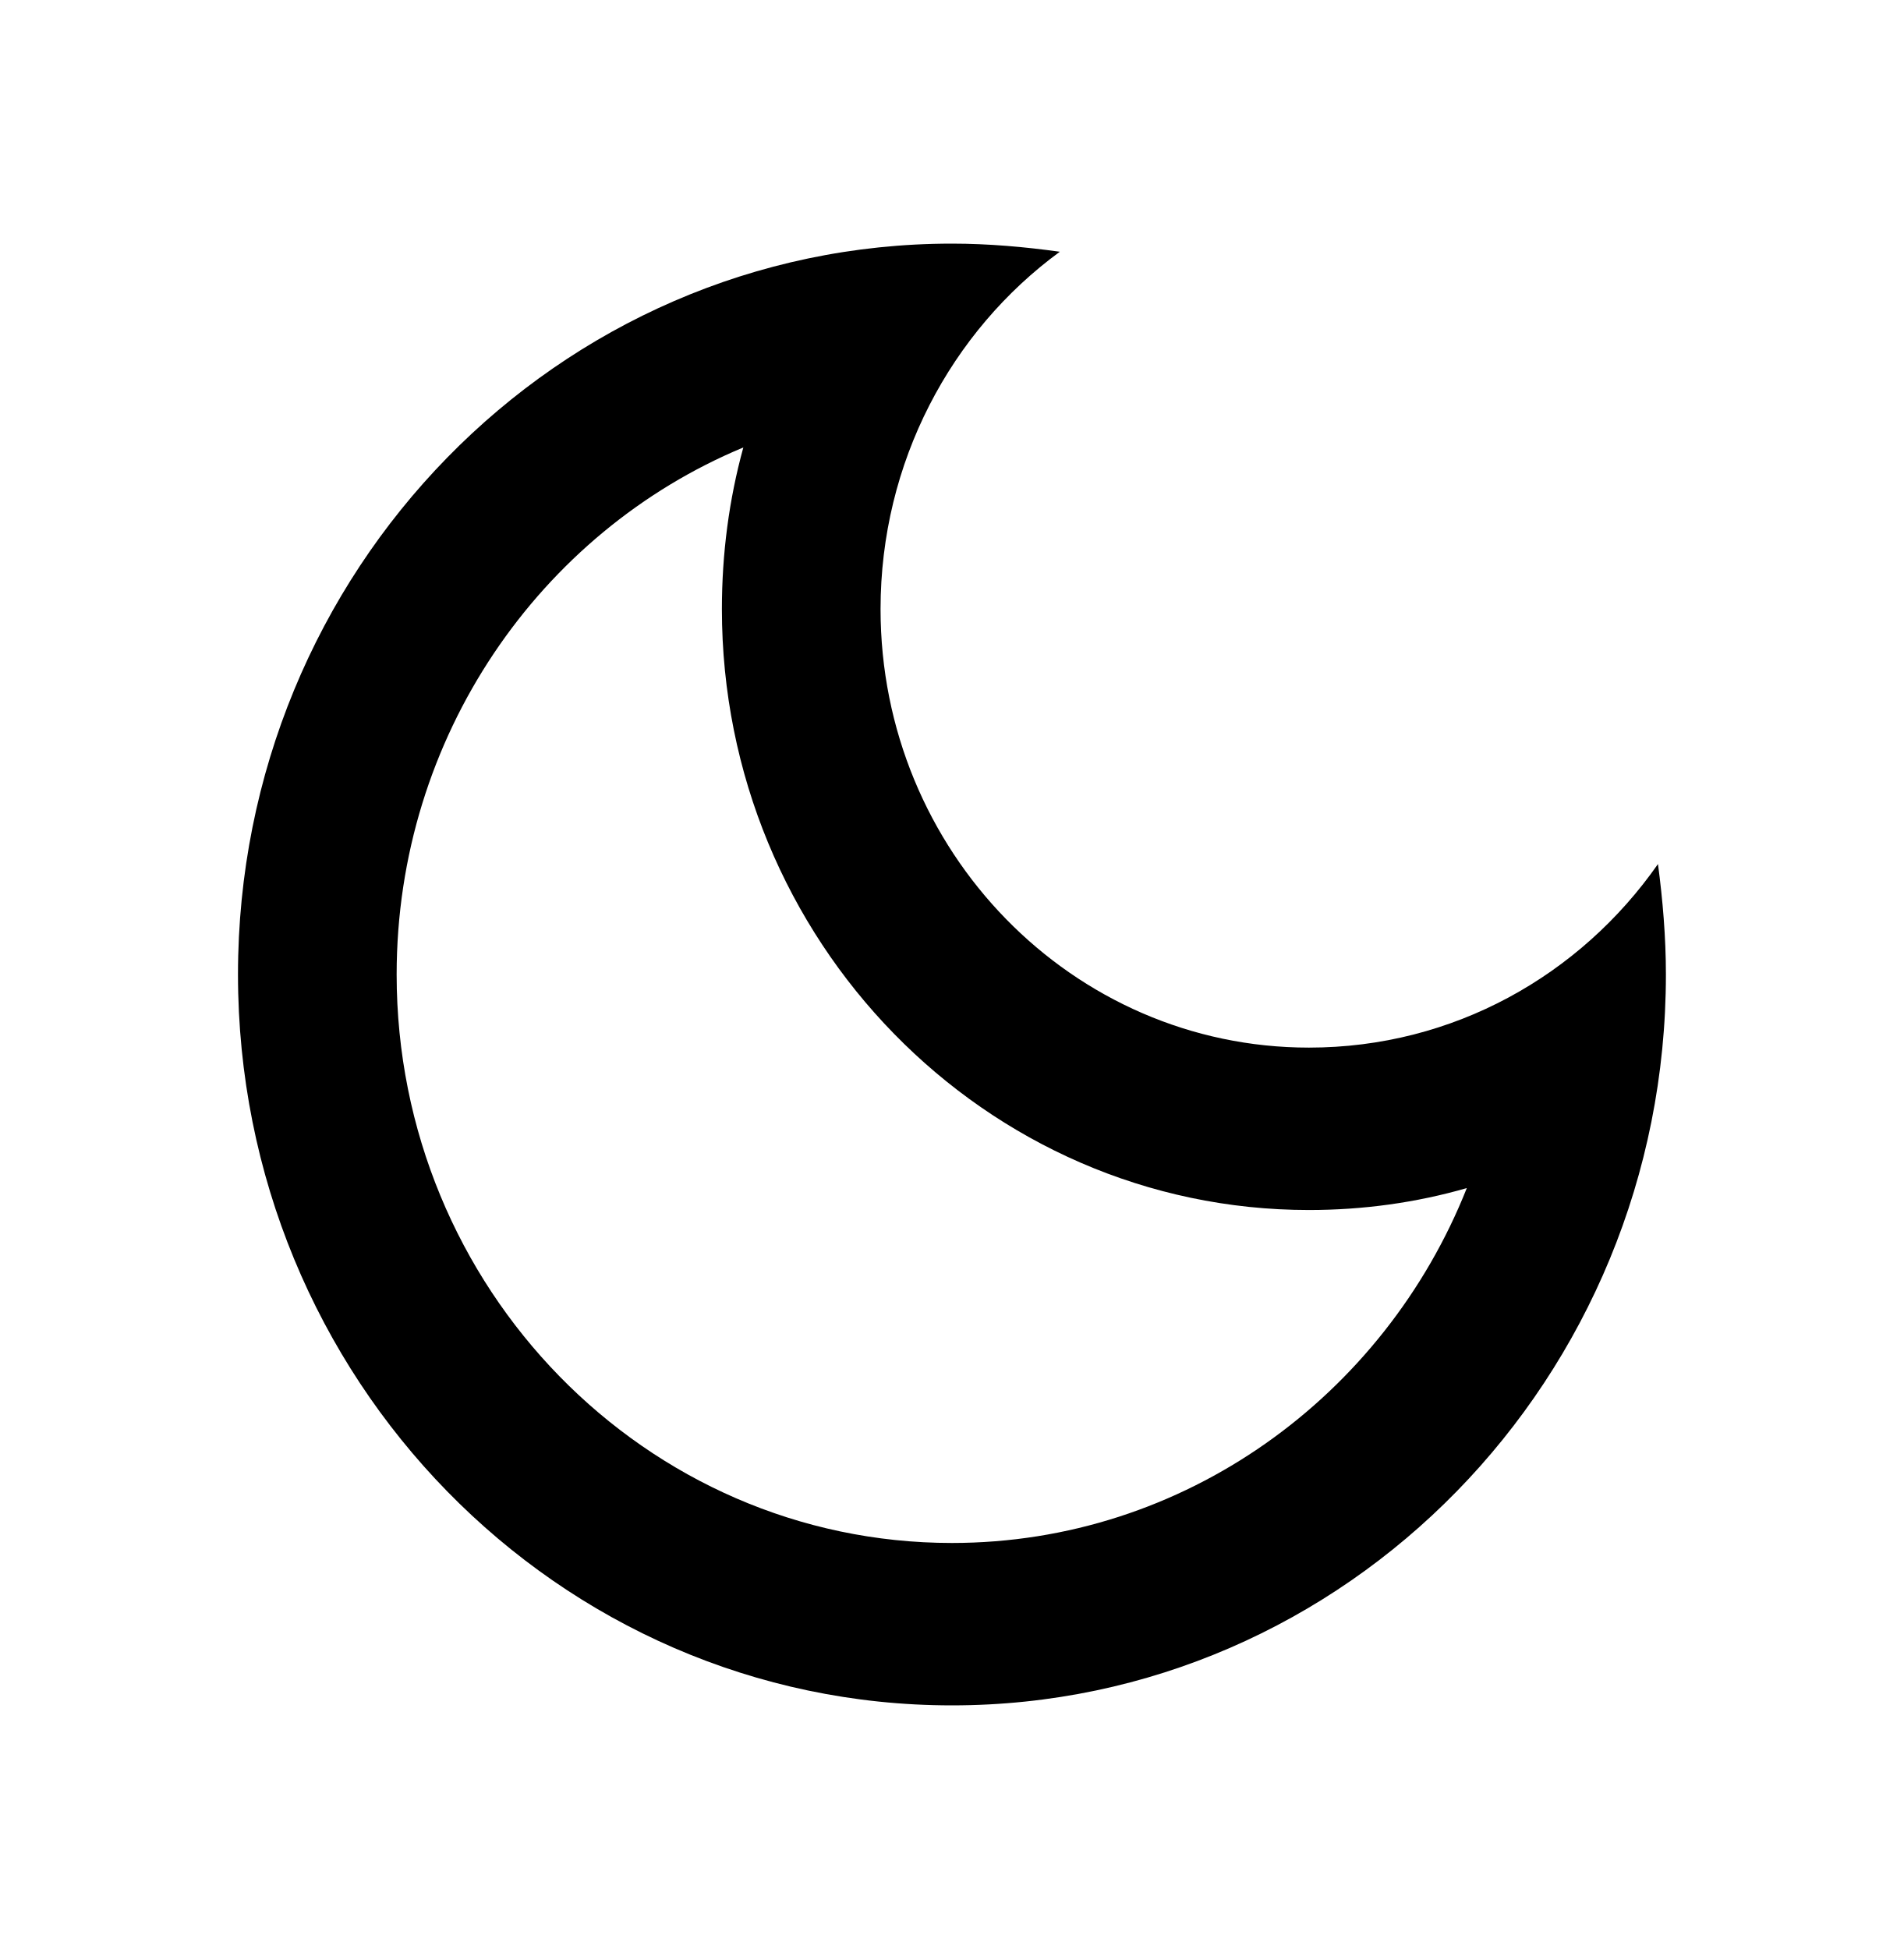
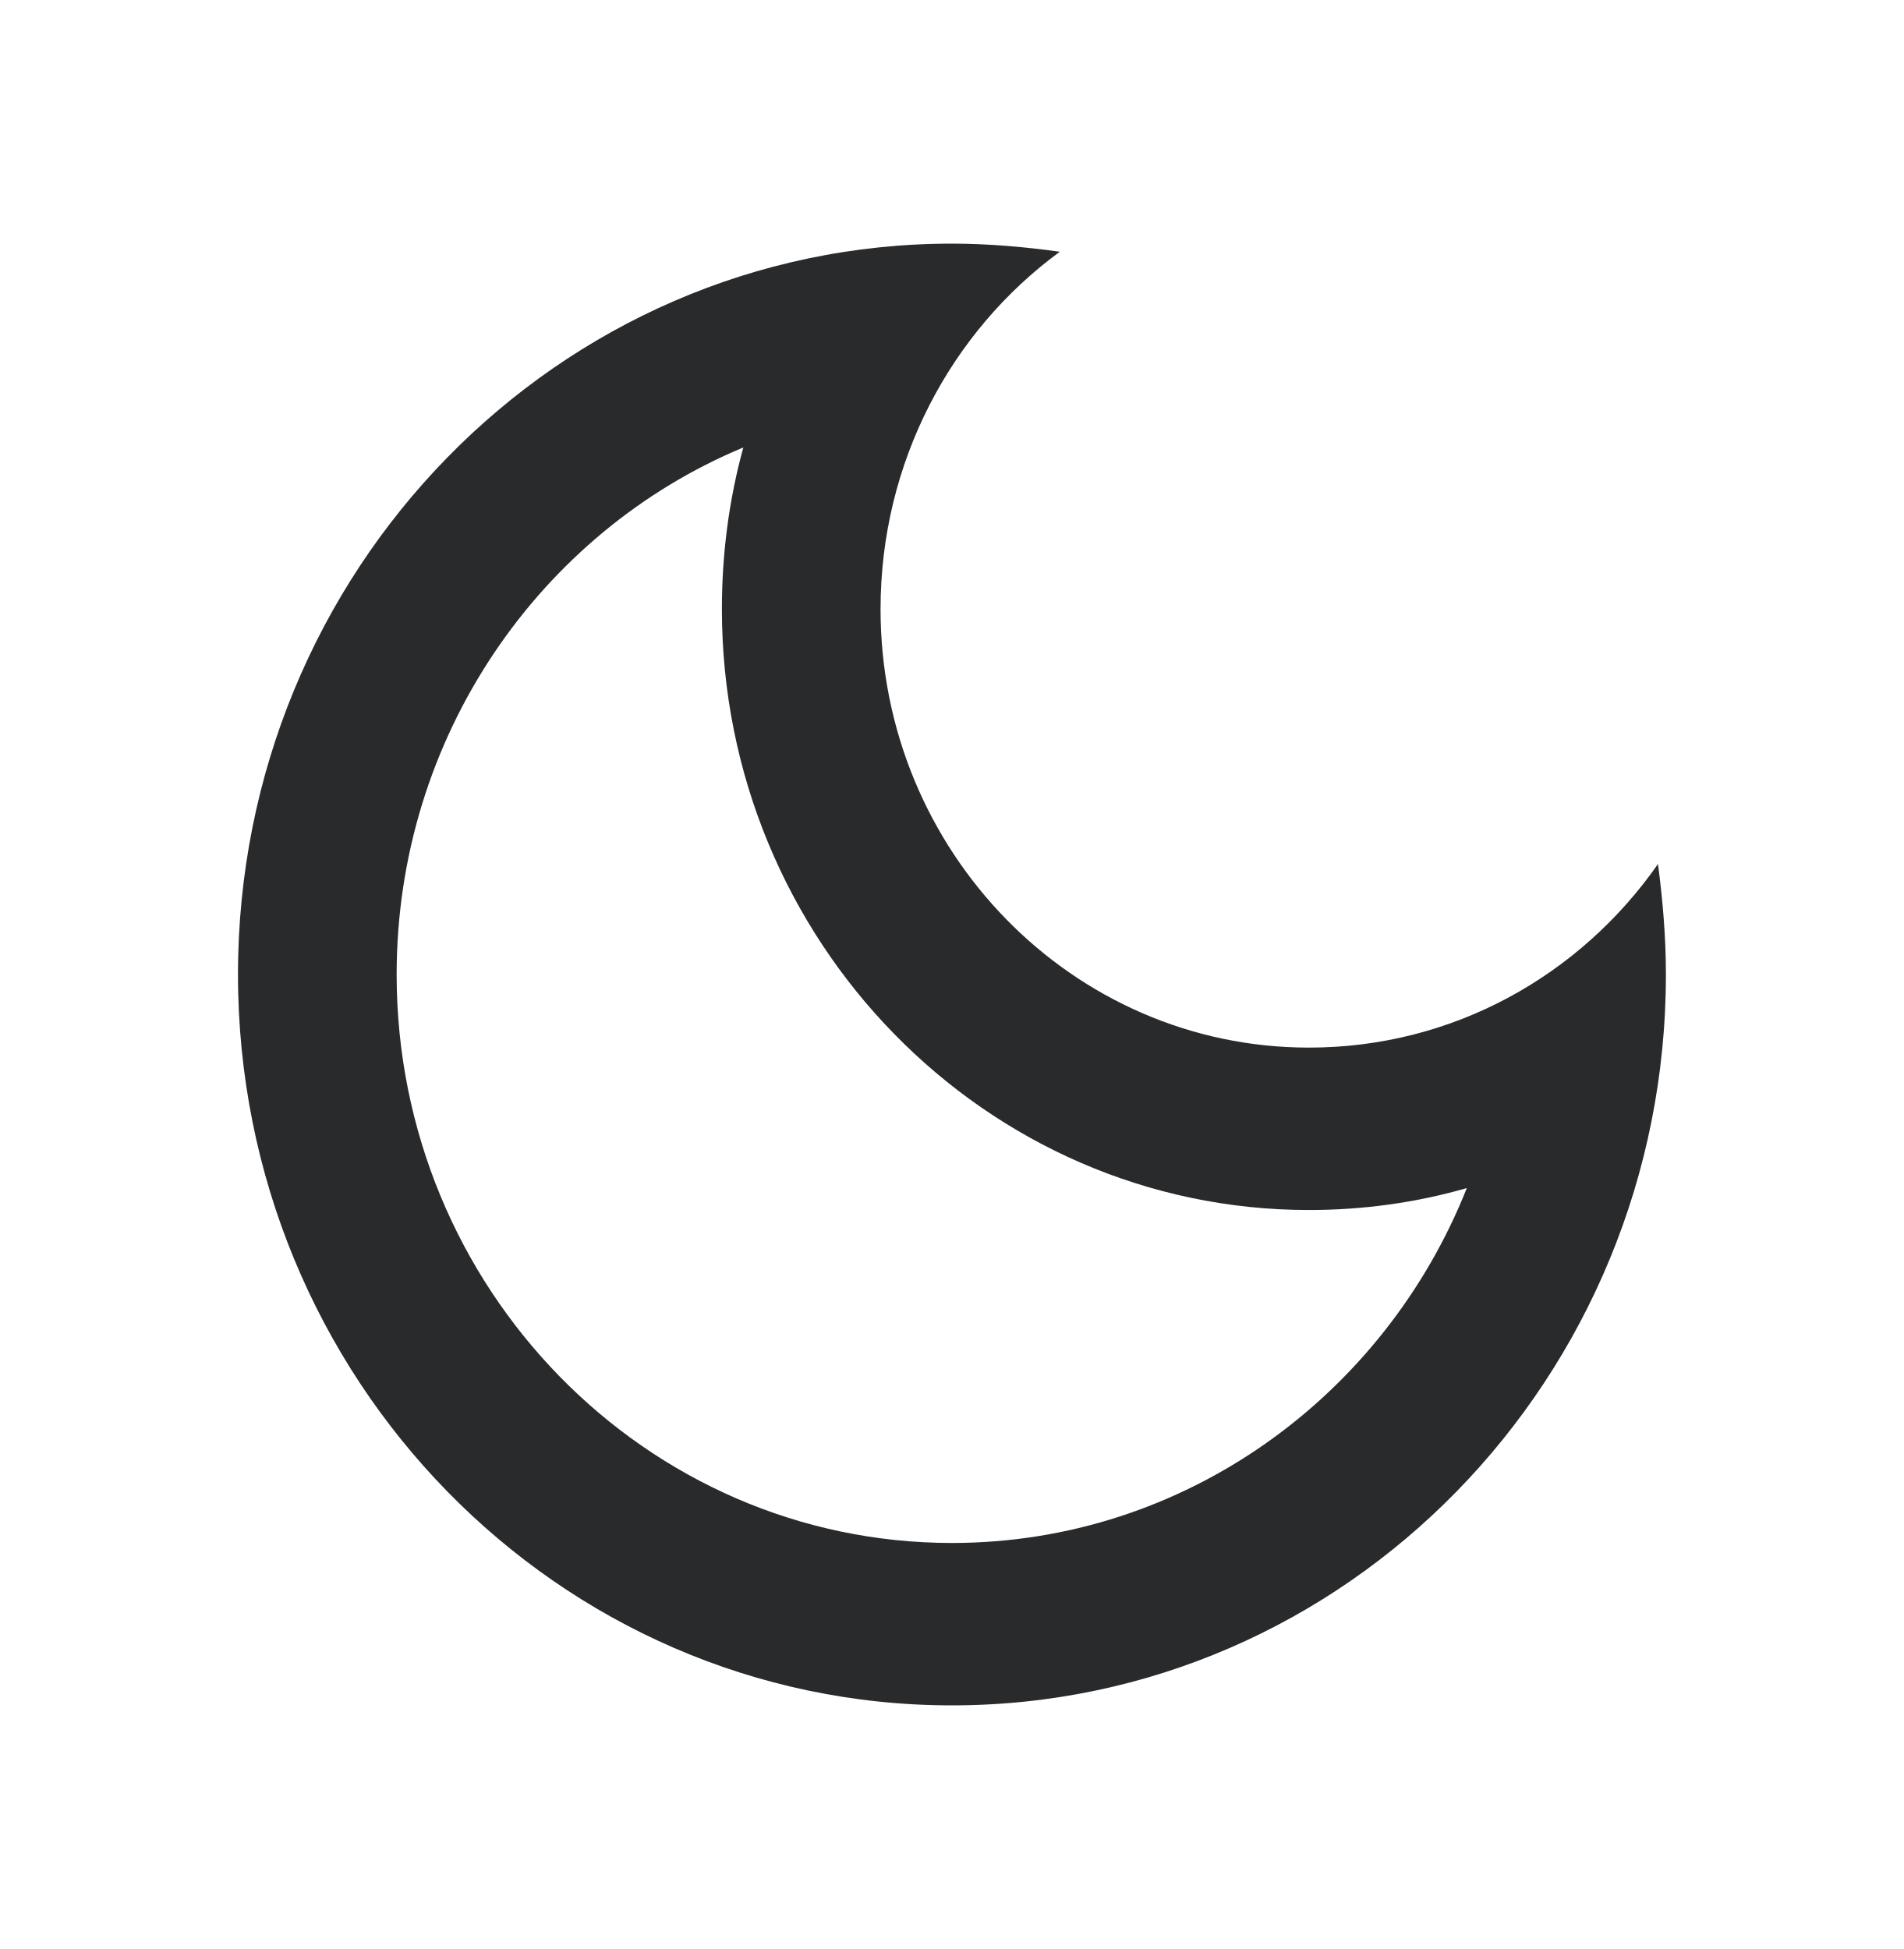
<svg xmlns="http://www.w3.org/2000/svg" width="42" height="43" viewBox="0 0 42 43" fill="none">
-   <path d="M16.398 9.872C16.082 11.019 15.925 12.219 15.925 13.438C15.925 20.747 21.735 26.696 28.875 26.696C30.065 26.696 31.238 26.535 32.358 26.212C30.538 30.799 26.128 34.042 21 34.042C14.245 34.042 8.75 28.416 8.75 21.5C8.75 16.25 11.918 11.735 16.398 9.872ZM21 5.375C12.303 5.375 5.25 12.595 5.25 21.5C5.25 30.405 12.303 37.625 21 37.625C29.698 37.625 36.75 30.405 36.75 21.5C36.75 20.676 36.68 19.852 36.575 19.063C34.86 21.518 32.06 23.113 28.875 23.113C23.66 23.113 19.425 18.777 19.425 13.438C19.425 10.195 20.983 7.31 23.38 5.554C22.61 5.447 21.805 5.375 21 5.375Z" fill="black" />
+   <path d="M16.398 9.872C16.082 11.019 15.925 12.219 15.925 13.438C15.925 20.747 21.735 26.696 28.875 26.696C30.065 26.696 31.238 26.535 32.358 26.212C30.538 30.799 26.128 34.042 21 34.042C14.245 34.042 8.75 28.416 8.75 21.5C8.75 16.25 11.918 11.735 16.398 9.872ZM21 5.375C12.303 5.375 5.25 12.595 5.25 21.5C5.25 30.405 12.303 37.625 21 37.625C29.698 37.625 36.75 30.405 36.75 21.5C36.75 20.676 36.68 19.852 36.575 19.063C34.86 21.518 32.06 23.113 28.875 23.113C23.66 23.113 19.425 18.777 19.425 13.438C19.425 10.195 20.983 7.31 23.38 5.554C22.61 5.447 21.805 5.375 21 5.375Z" fill="#292a2c" />
</svg>
